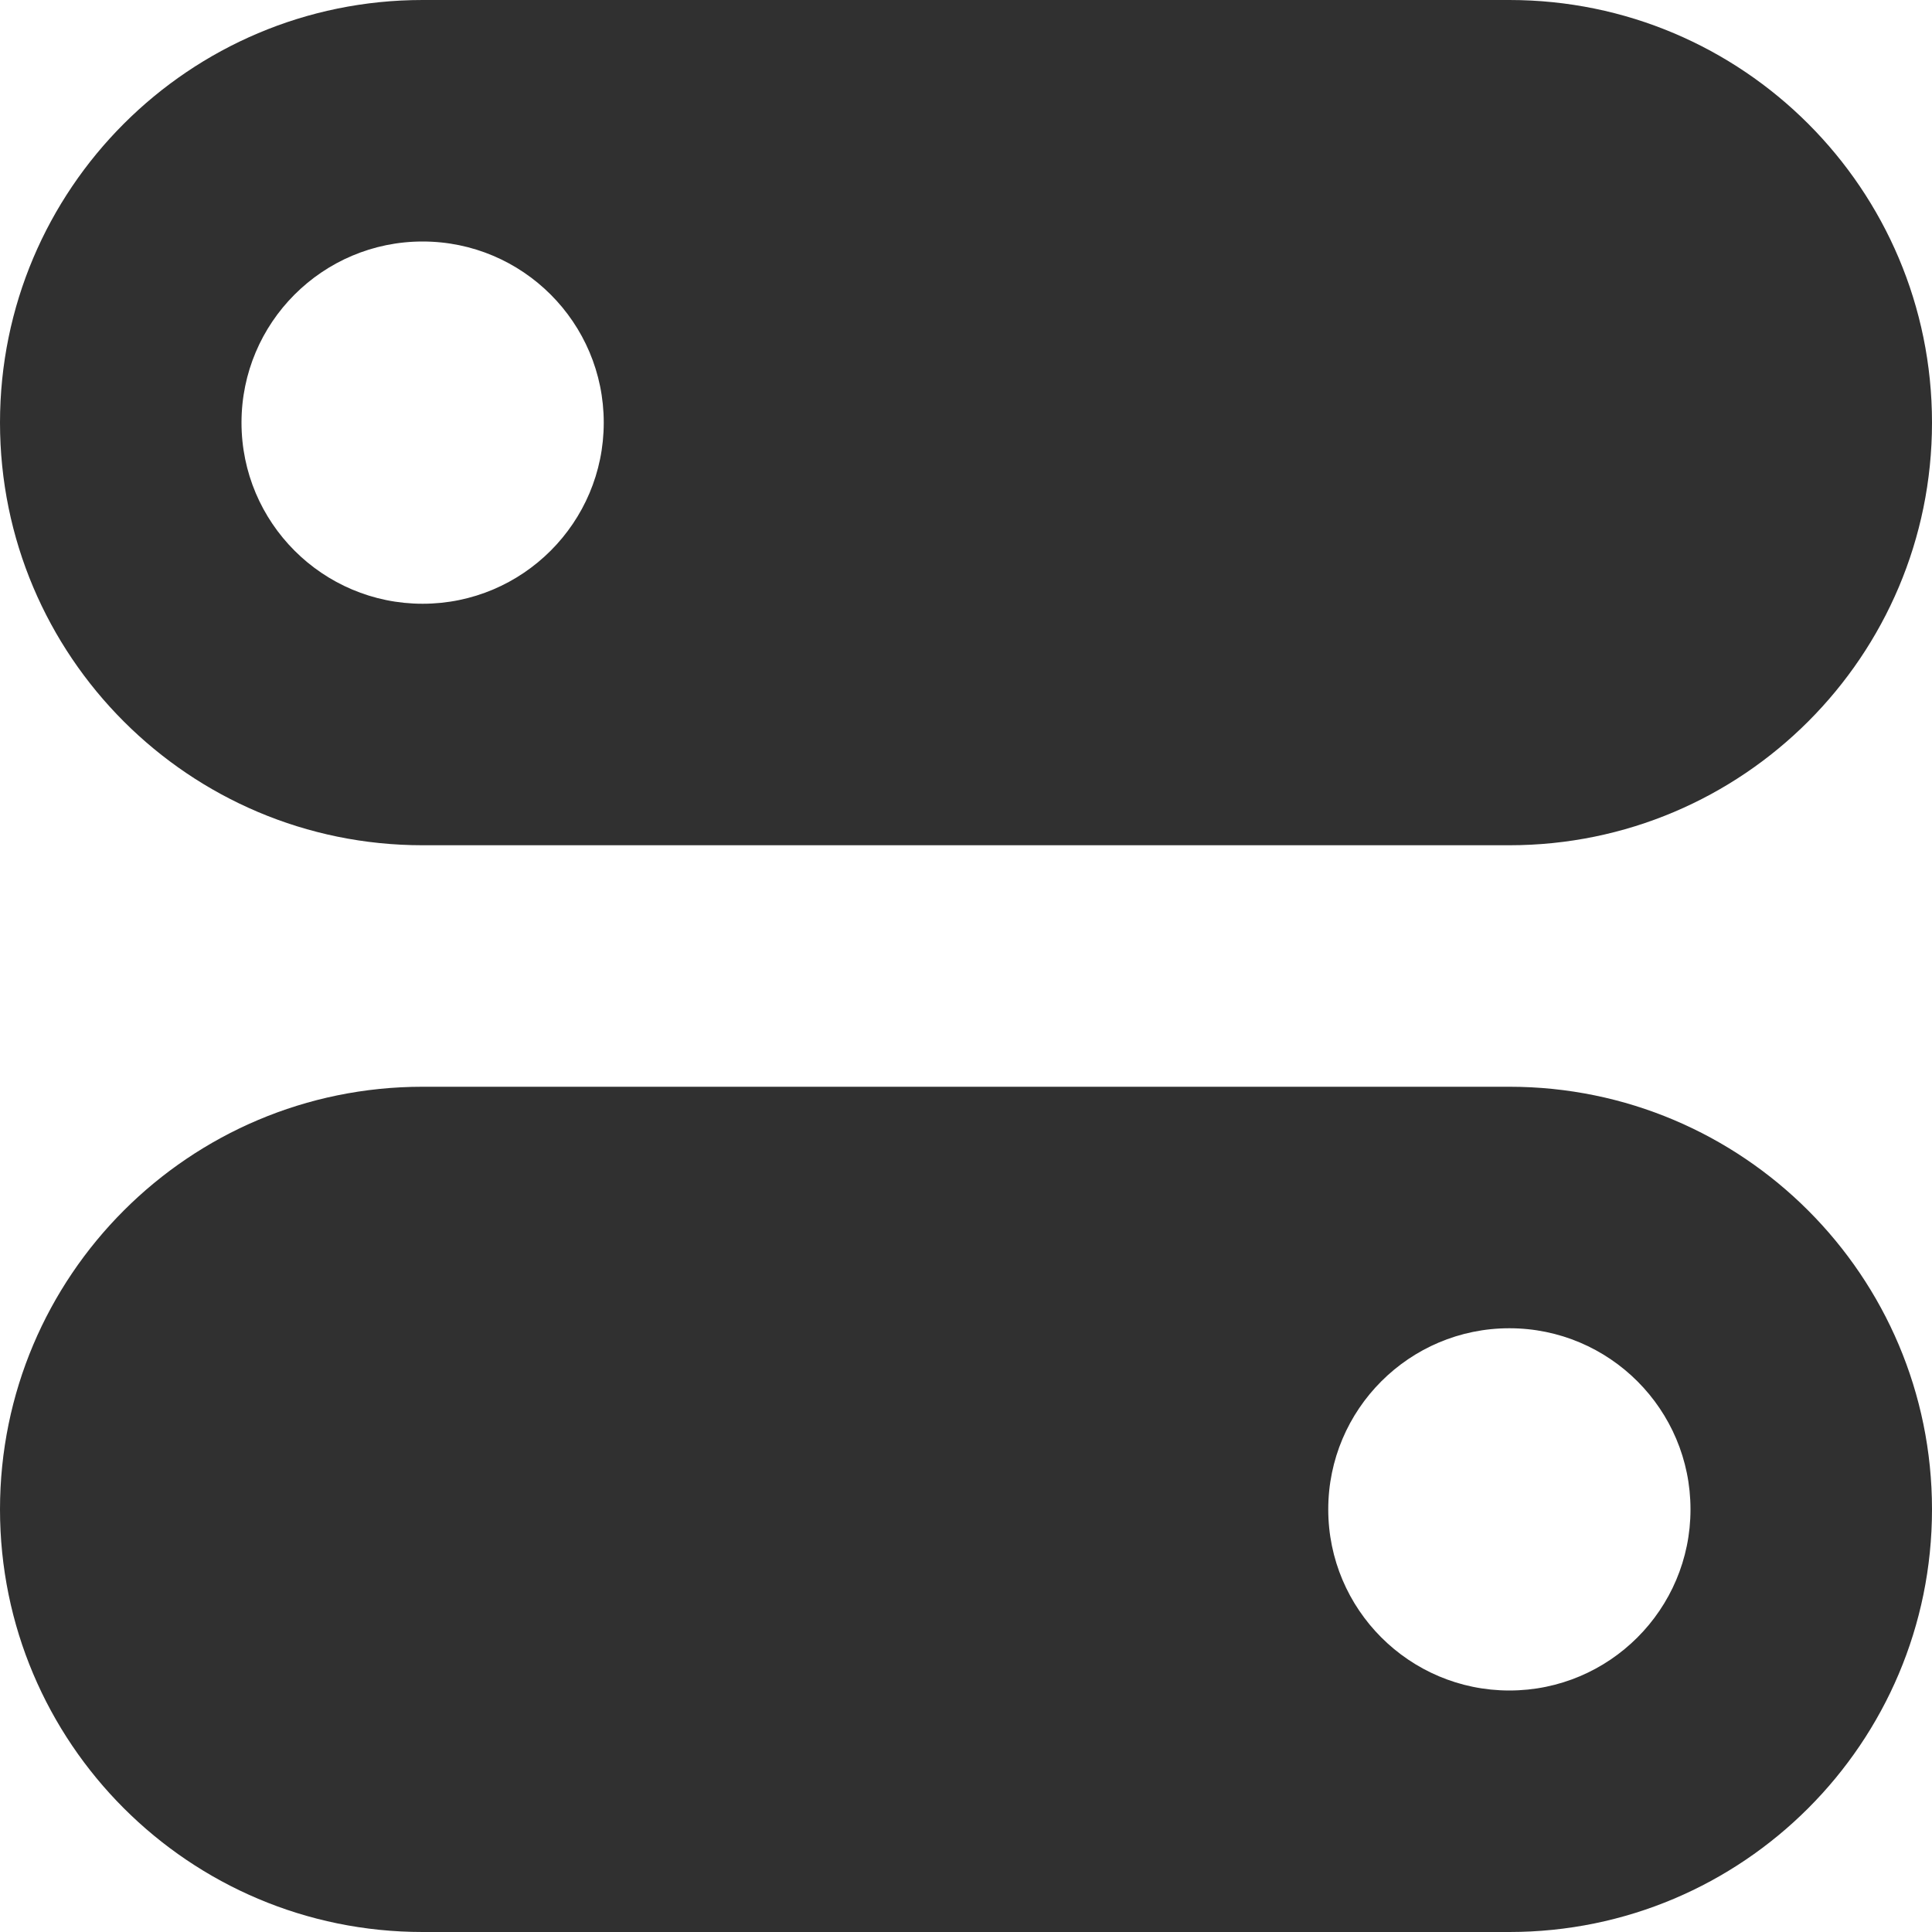
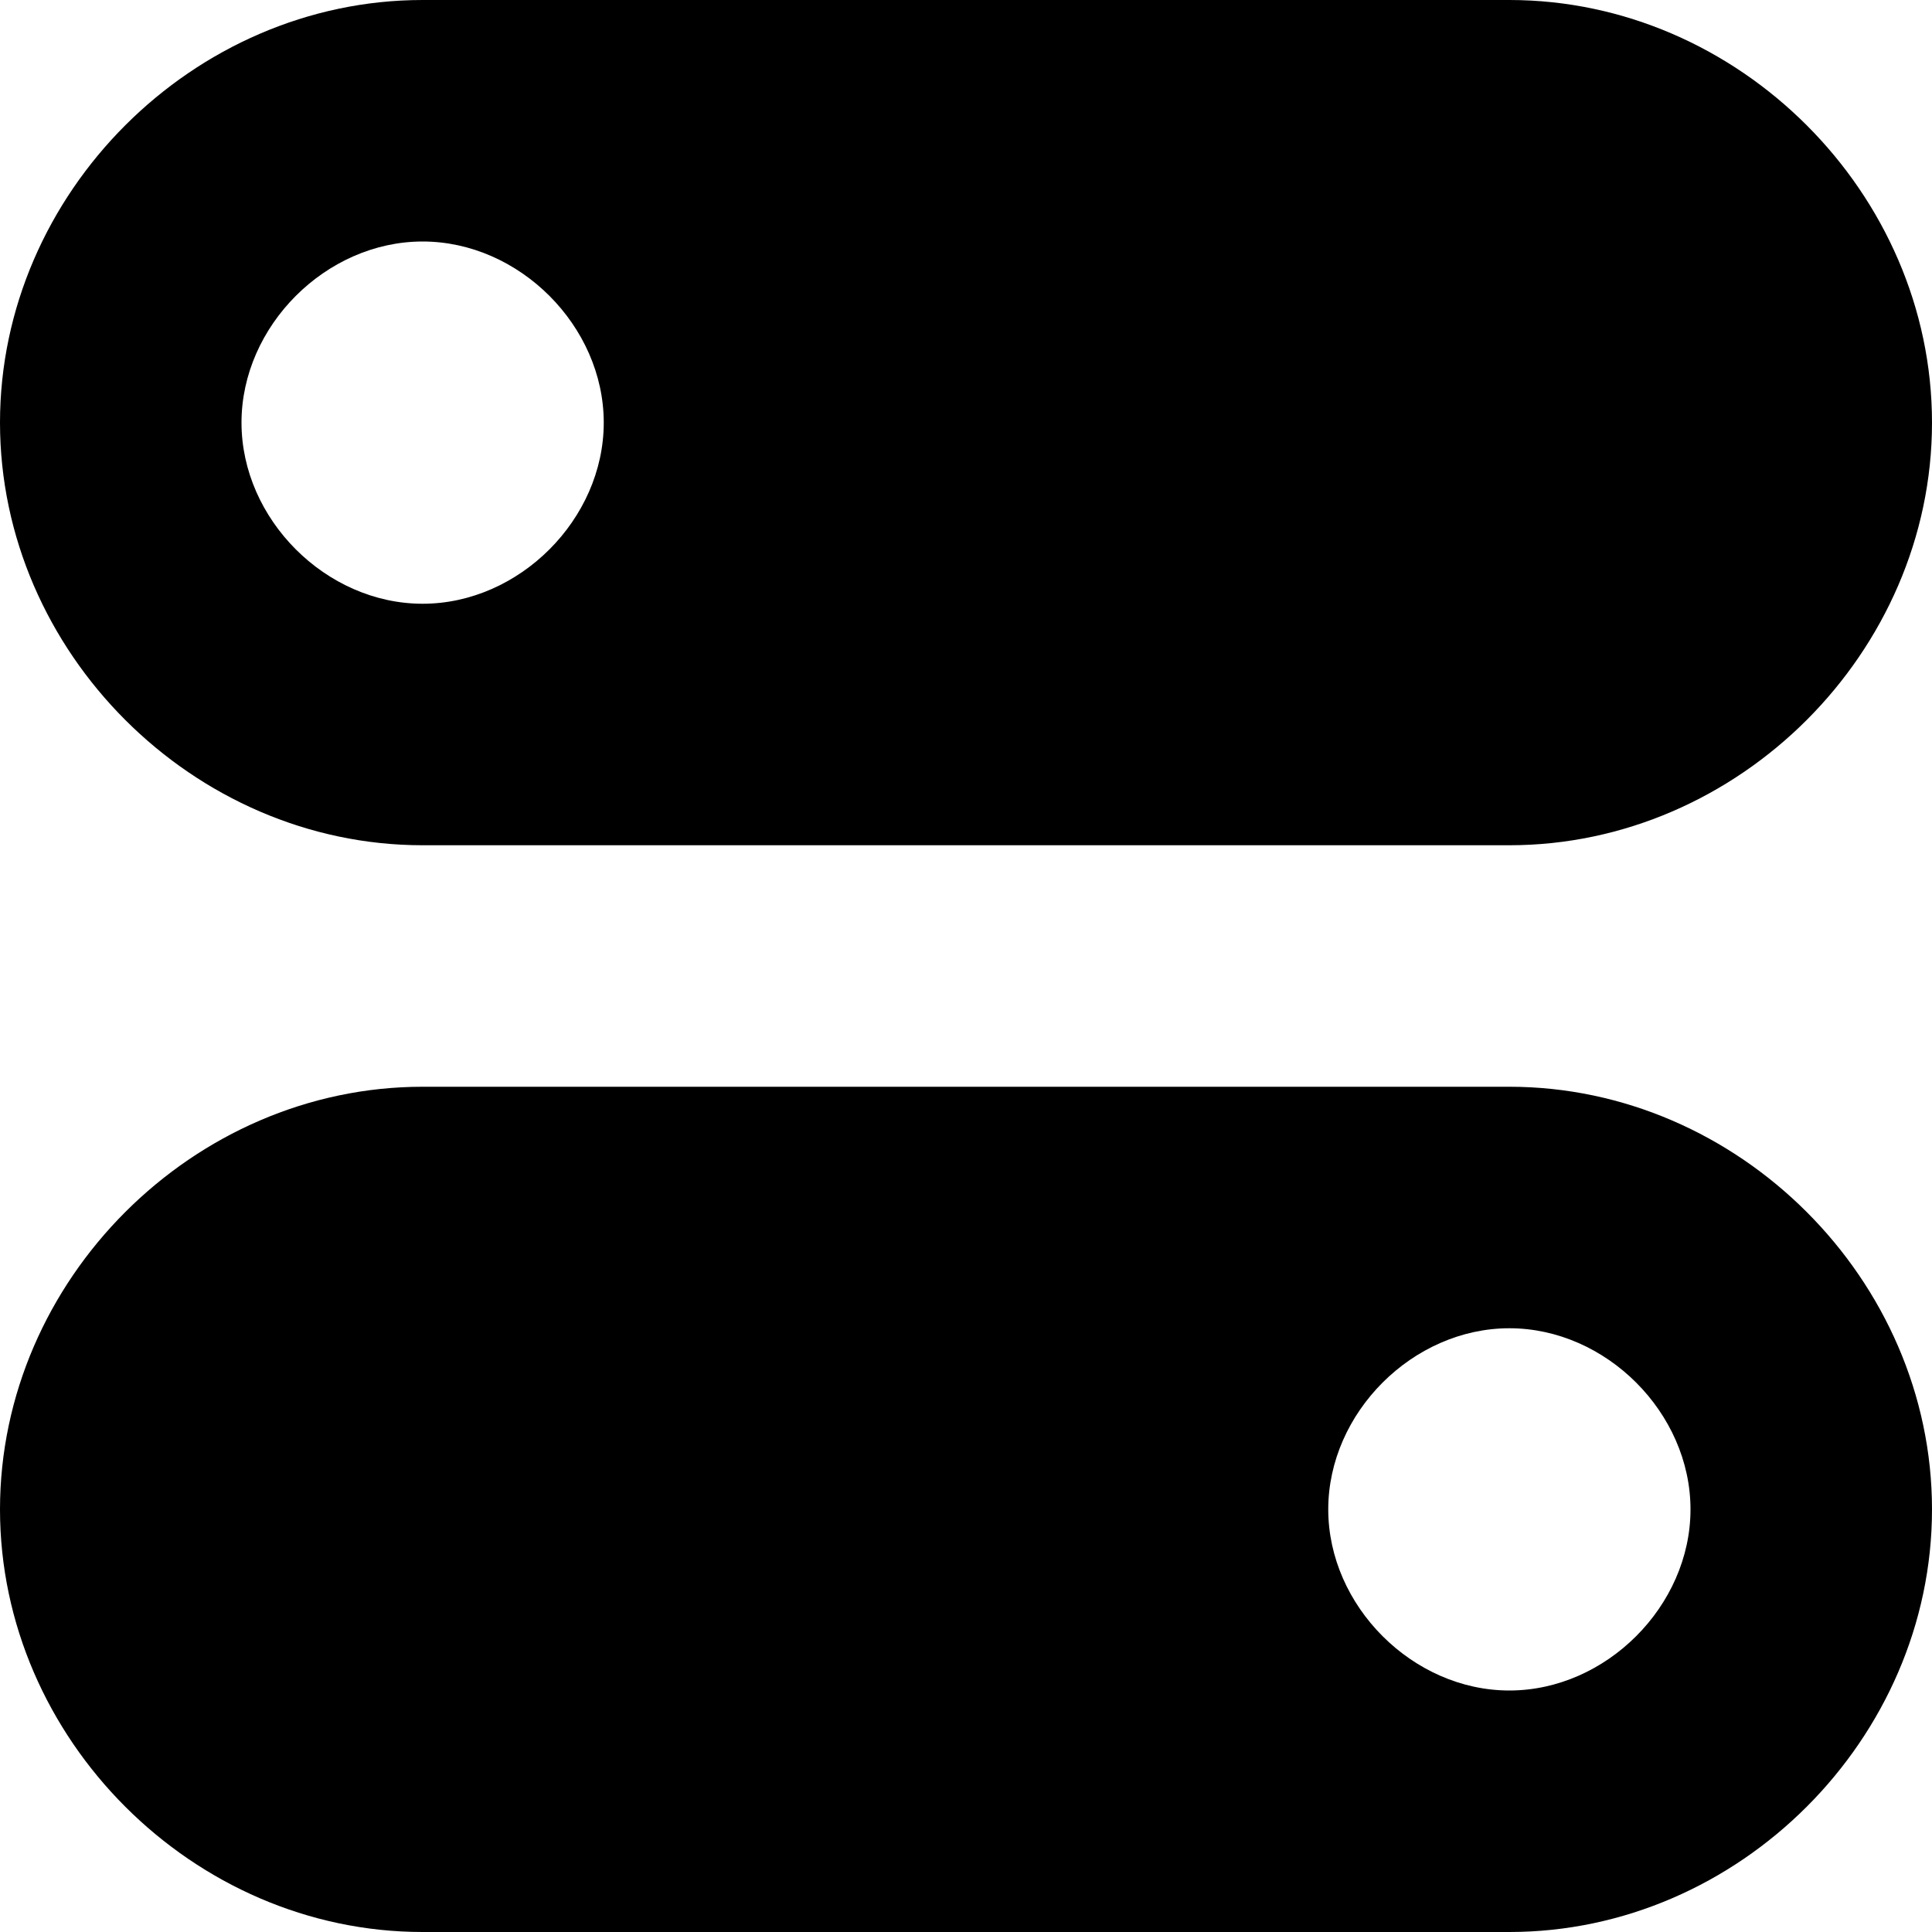
- <svg xmlns="http://www.w3.org/2000/svg" width="16px" height="16px" viewBox="0 0 16 16" version="1.1">
-   <defs />
-   <g id="Page-1" stroke="none" stroke-width="1" fill="none" fill-rule="evenodd">
-     <path d="M12.5,14 C11.672,14 11,13.328 11,12.5 C11,11.672 11.672,11 12.5,11 C13.328,11 14,11.672 14,12.5 C14,13.328 13.328,14 12.5,14 M12.5,9 L3.5,9 C1.567,9 0,10.567 0,12.5 C0,14.433 1.567,16 3.5,16 L12.5,16 C14.433,16 16,14.433 16,12.5 C16,10.567 14.433,9 12.5,9 M3.5,2 C4.328,2 5,2.672 5,3.5 C5,4.328 4.328,5 3.5,5 C2.672,5 2,4.328 2,3.5 C2,2.672 2.672,2 3.5,2 M3.5,7 L12.5,7 C14.433,7 16,5.433 16,3.5 C16,1.567 14.433,0 12.5,0 L3.5,0 C1.567,0 0,1.567 0,3.5 C0,5.433 1.567,7 3.5,7" id="Pasted-Image-246" fill="#303030" />
-   </g>
+ <svg xmlns="http://www.w3.org/2000/svg" viewBox="0 0 16 16" enable-background="new 0 0 16 16">
+   <path d="m12.5 9h-9c-1.9 0-3.5 1.6-3.5 3.5s1.6 3.5 3.5 3.5h9c1.9 0 3.5-1.6 3.5-3.5s-1.6-3.5-3.5-3.5m0 5c-.8 0-1.5-.7-1.5-1.5s.7-1.5 1.5-1.5 1.5.7 1.5 1.5-.7 1.5-1.5 1.5" />
+   <path d="M12.5,0h-9C1.6,0,0,1.6,0,3.5S1.6,7,3.5,7h9C14.4,7,16,5.4,16,3.5S14.4,0,12.5,0z M3.5,5C2.7,5,2,4.3,2,3.5S2.7,2,3.5,2  S5,2.7,5,3.5S4.3,5,3.5,5z" />
</svg>
